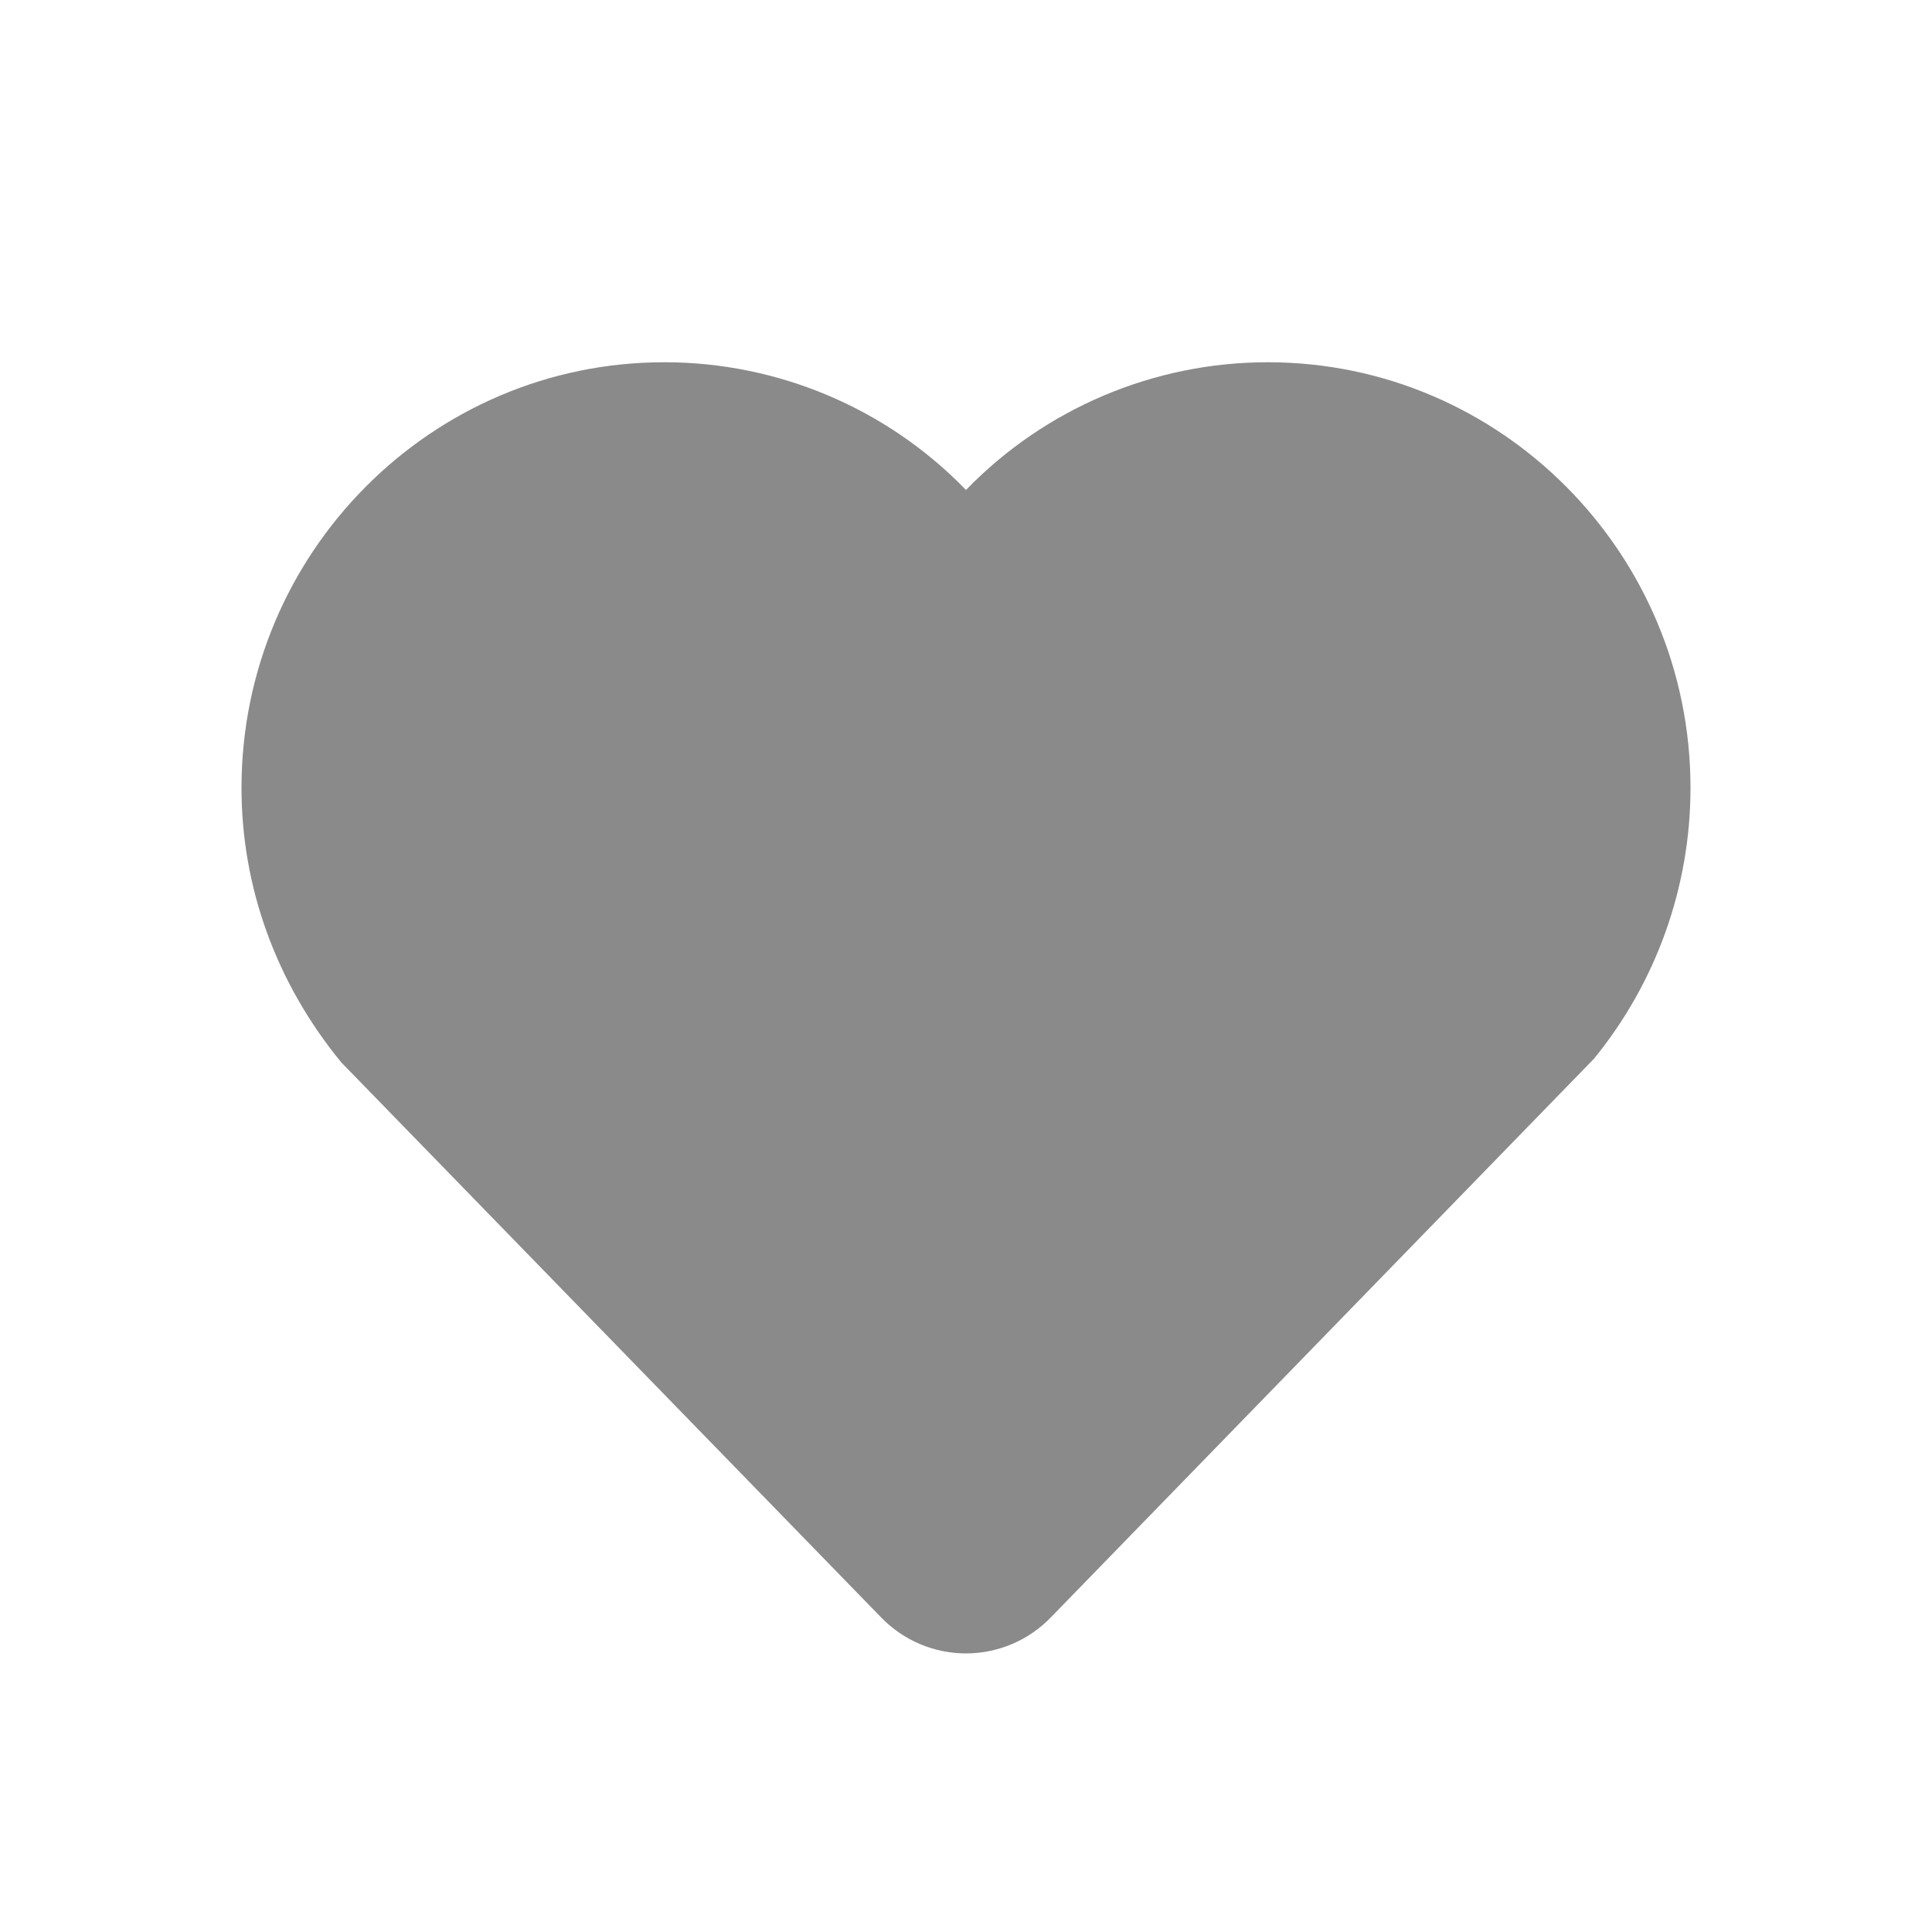
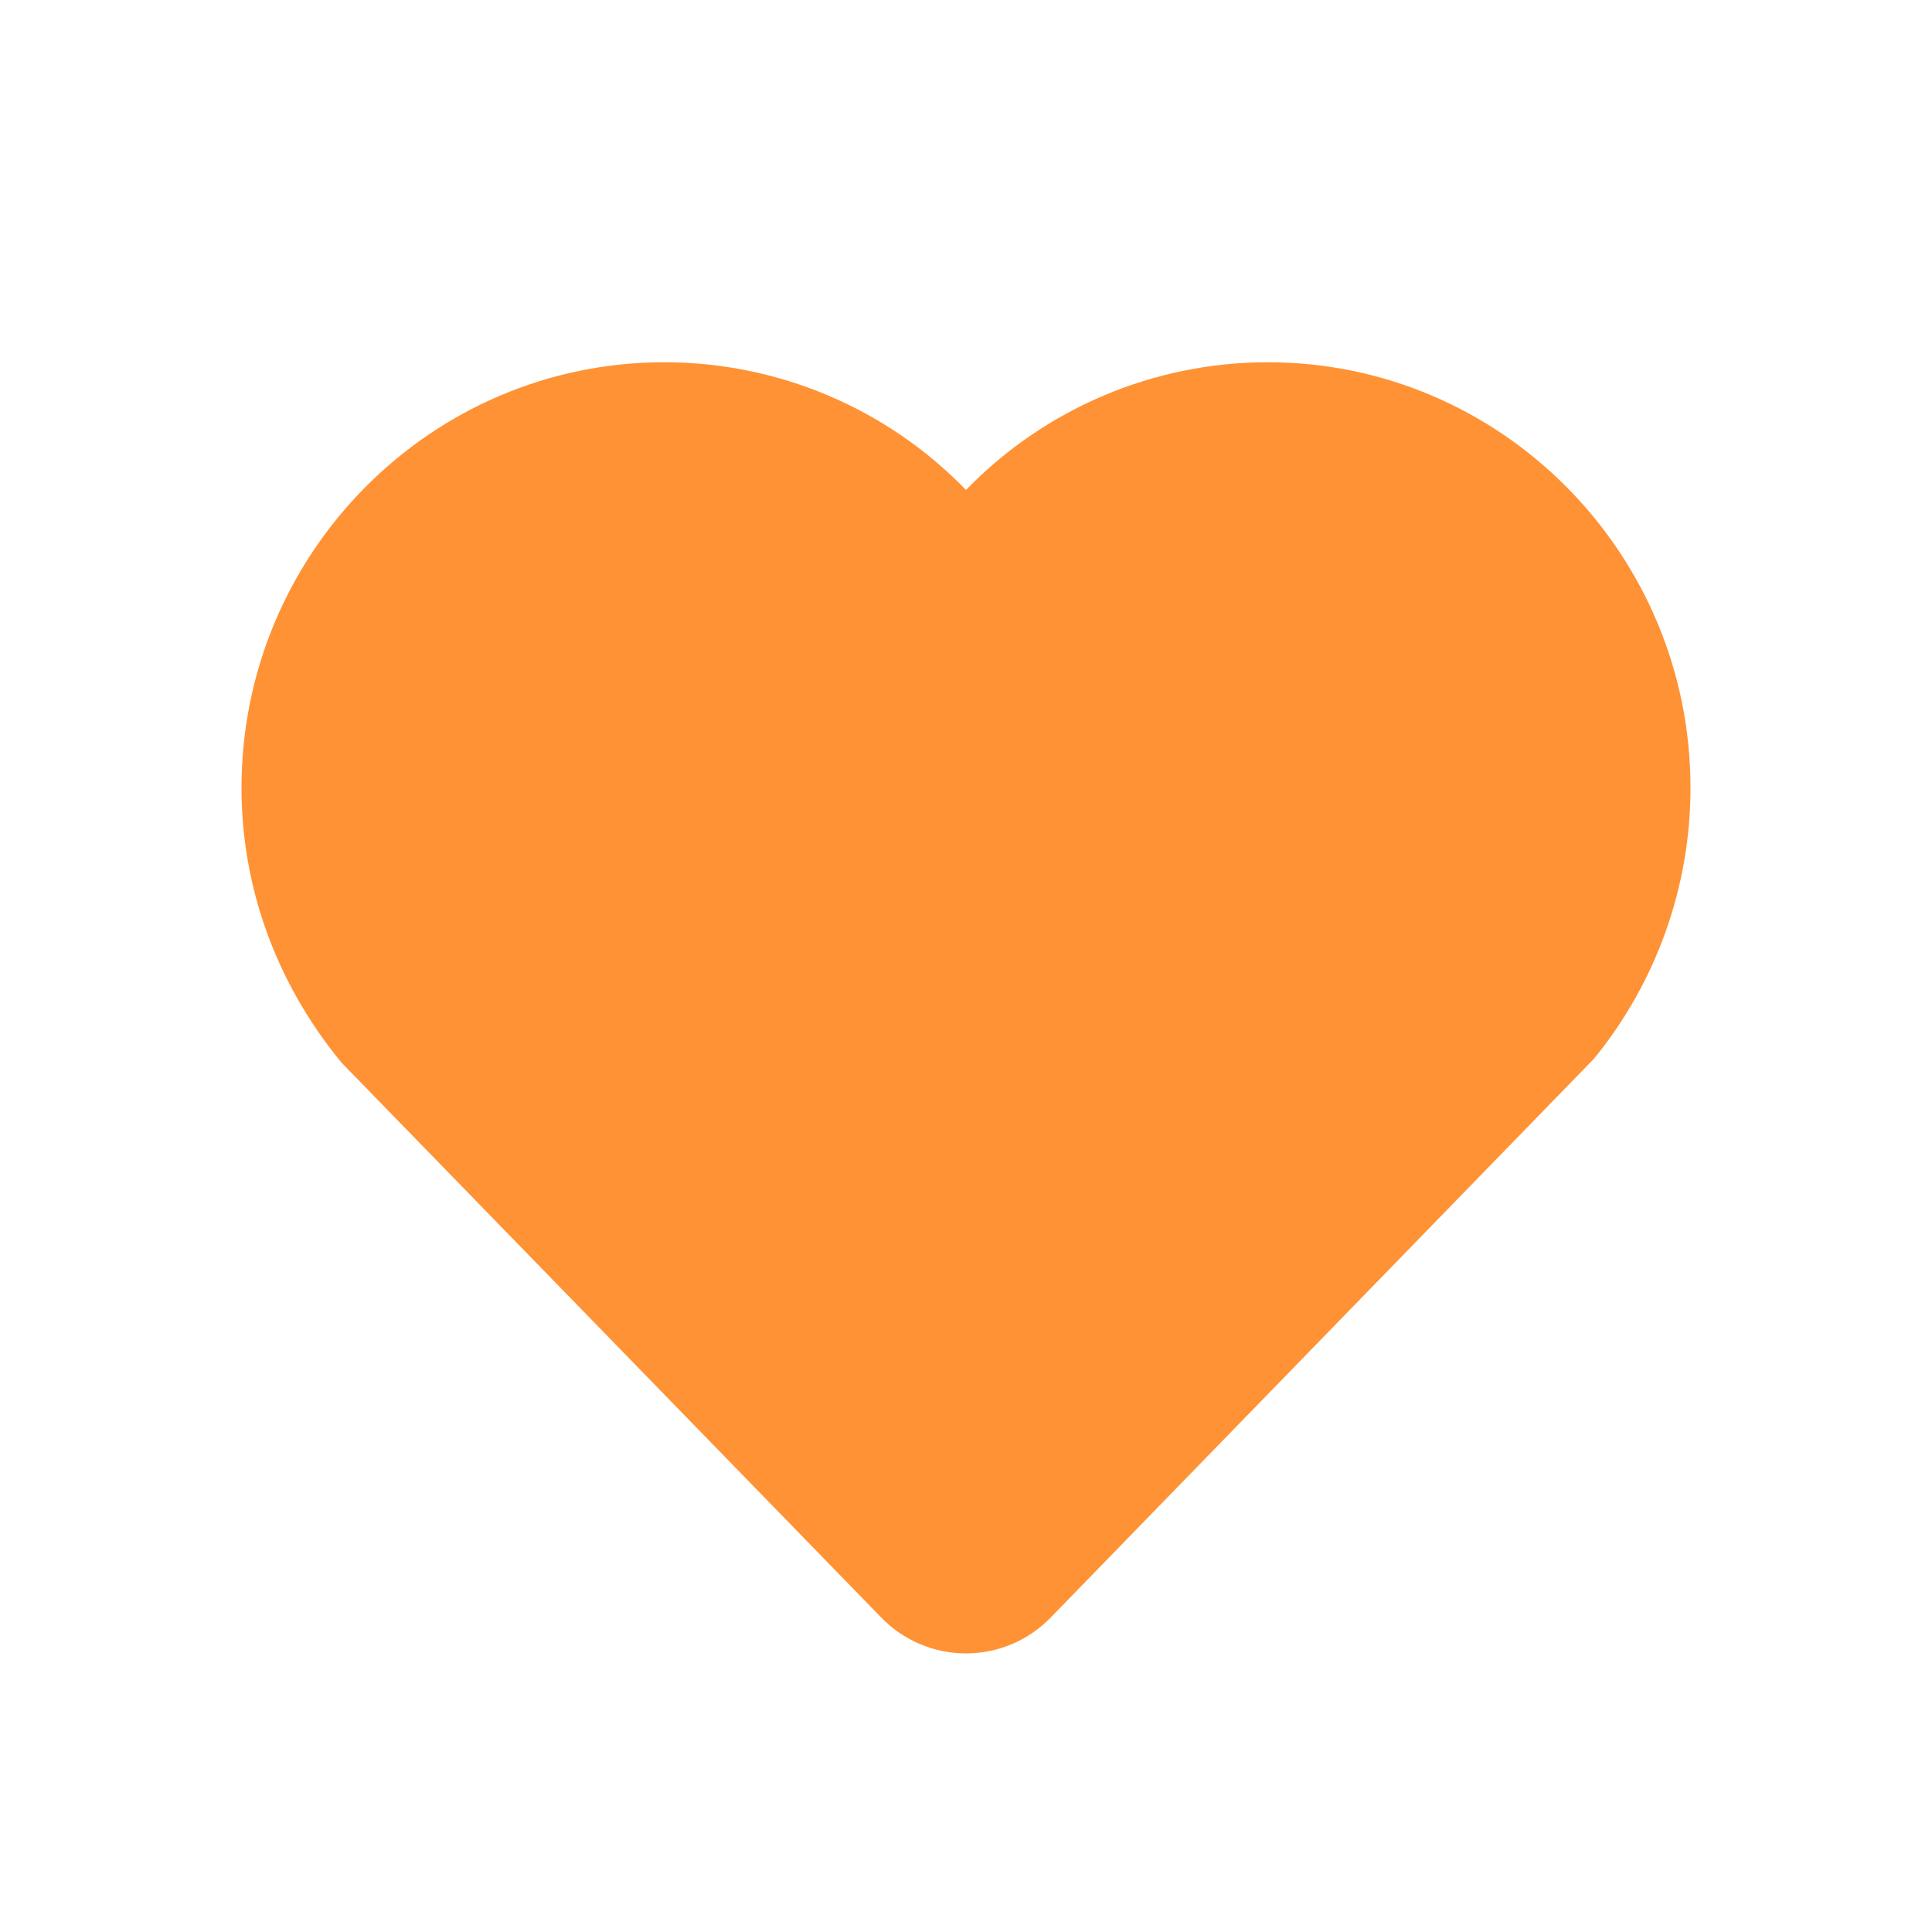
<svg xmlns="http://www.w3.org/2000/svg" class="icon" width="200px" height="200.00px" viewBox="0 0 1024 1024" version="1.1">
-   <path fill="#8a8a8a" d="M672 192a222.72 222.72 0 0 0-160 67.68A222.592 222.592 0 0 0 352 192c-123.52 0-224 101.184-224 225.6 0 52.256 18.144 103.2 52.928 145.536l285.952 293.984a62.528 62.528 0 0 0 90.208 0l287.808-296.032A227.136 227.136 0 0 0 896 417.6C896 293.184 795.52 192 672 192" />
+   <path fill="#ff9234" d="M672 192a222.72 222.72 0 0 0-160 67.68A222.592 222.592 0 0 0 352 192c-123.52 0-224 101.184-224 225.6 0 52.256 18.144 103.2 52.928 145.536l285.952 293.984a62.528 62.528 0 0 0 90.208 0l287.808-296.032A227.136 227.136 0 0 0 896 417.6C896 293.184 795.52 192 672 192" />
</svg>
